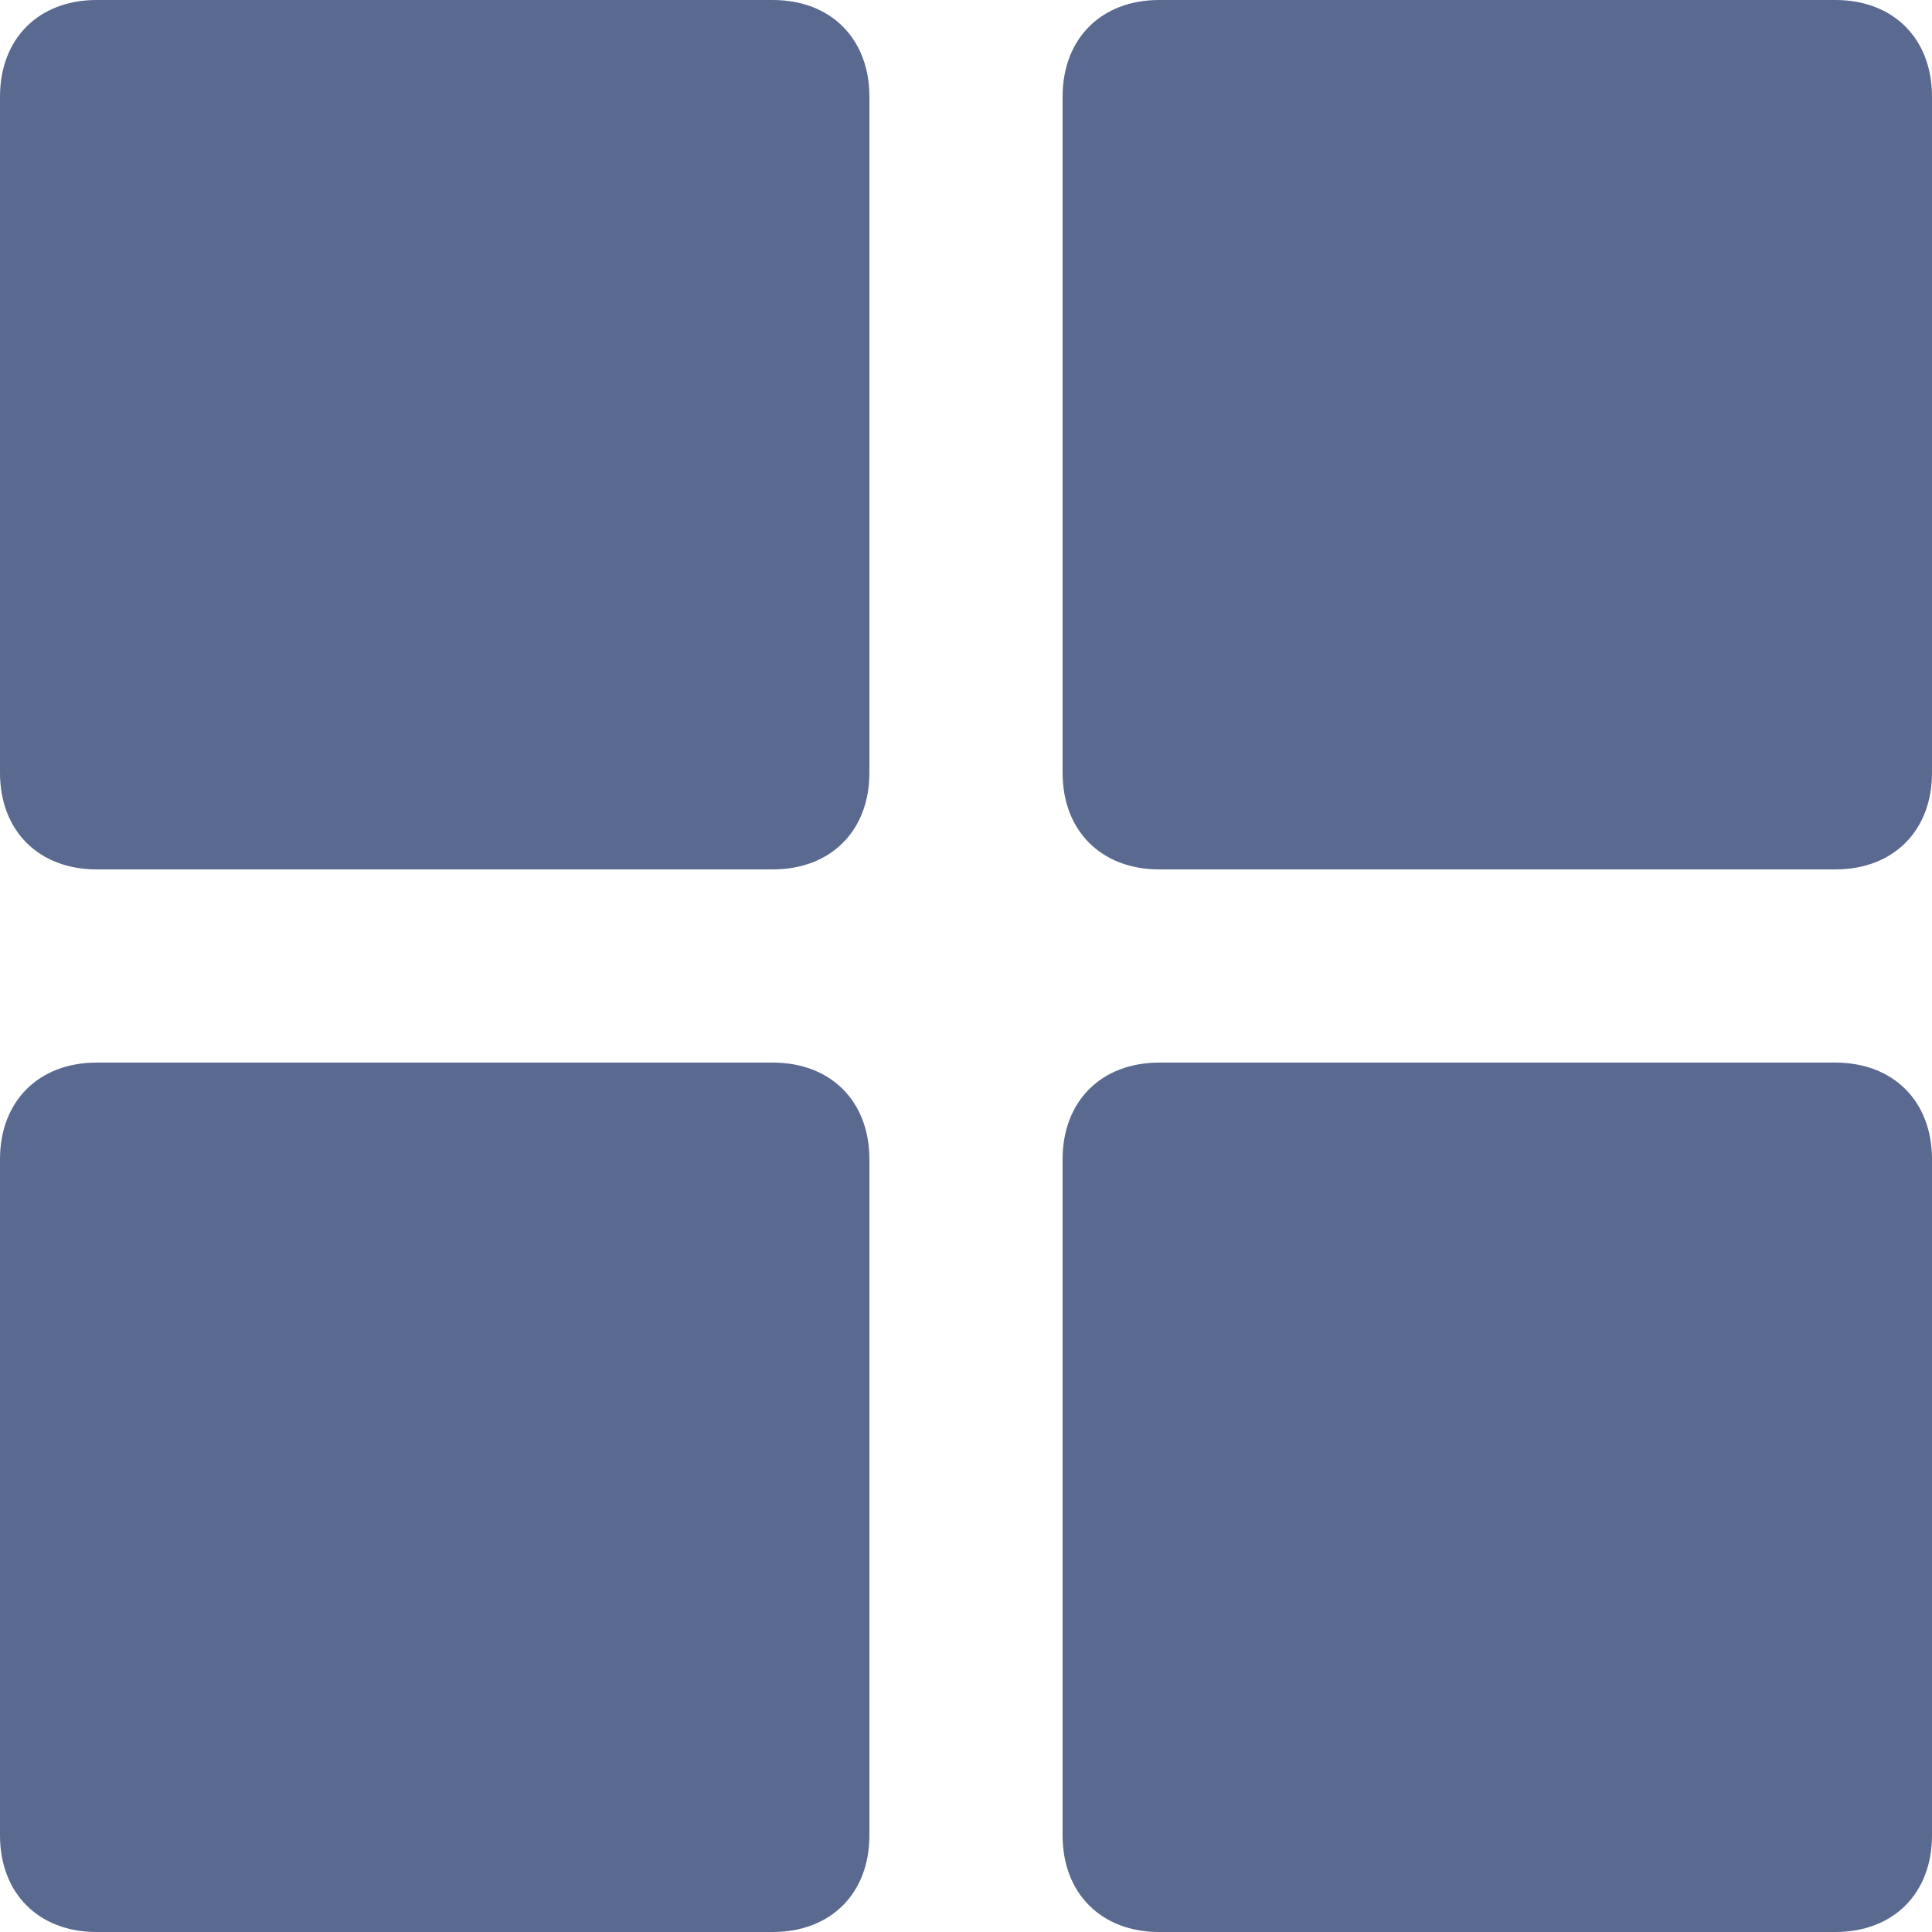
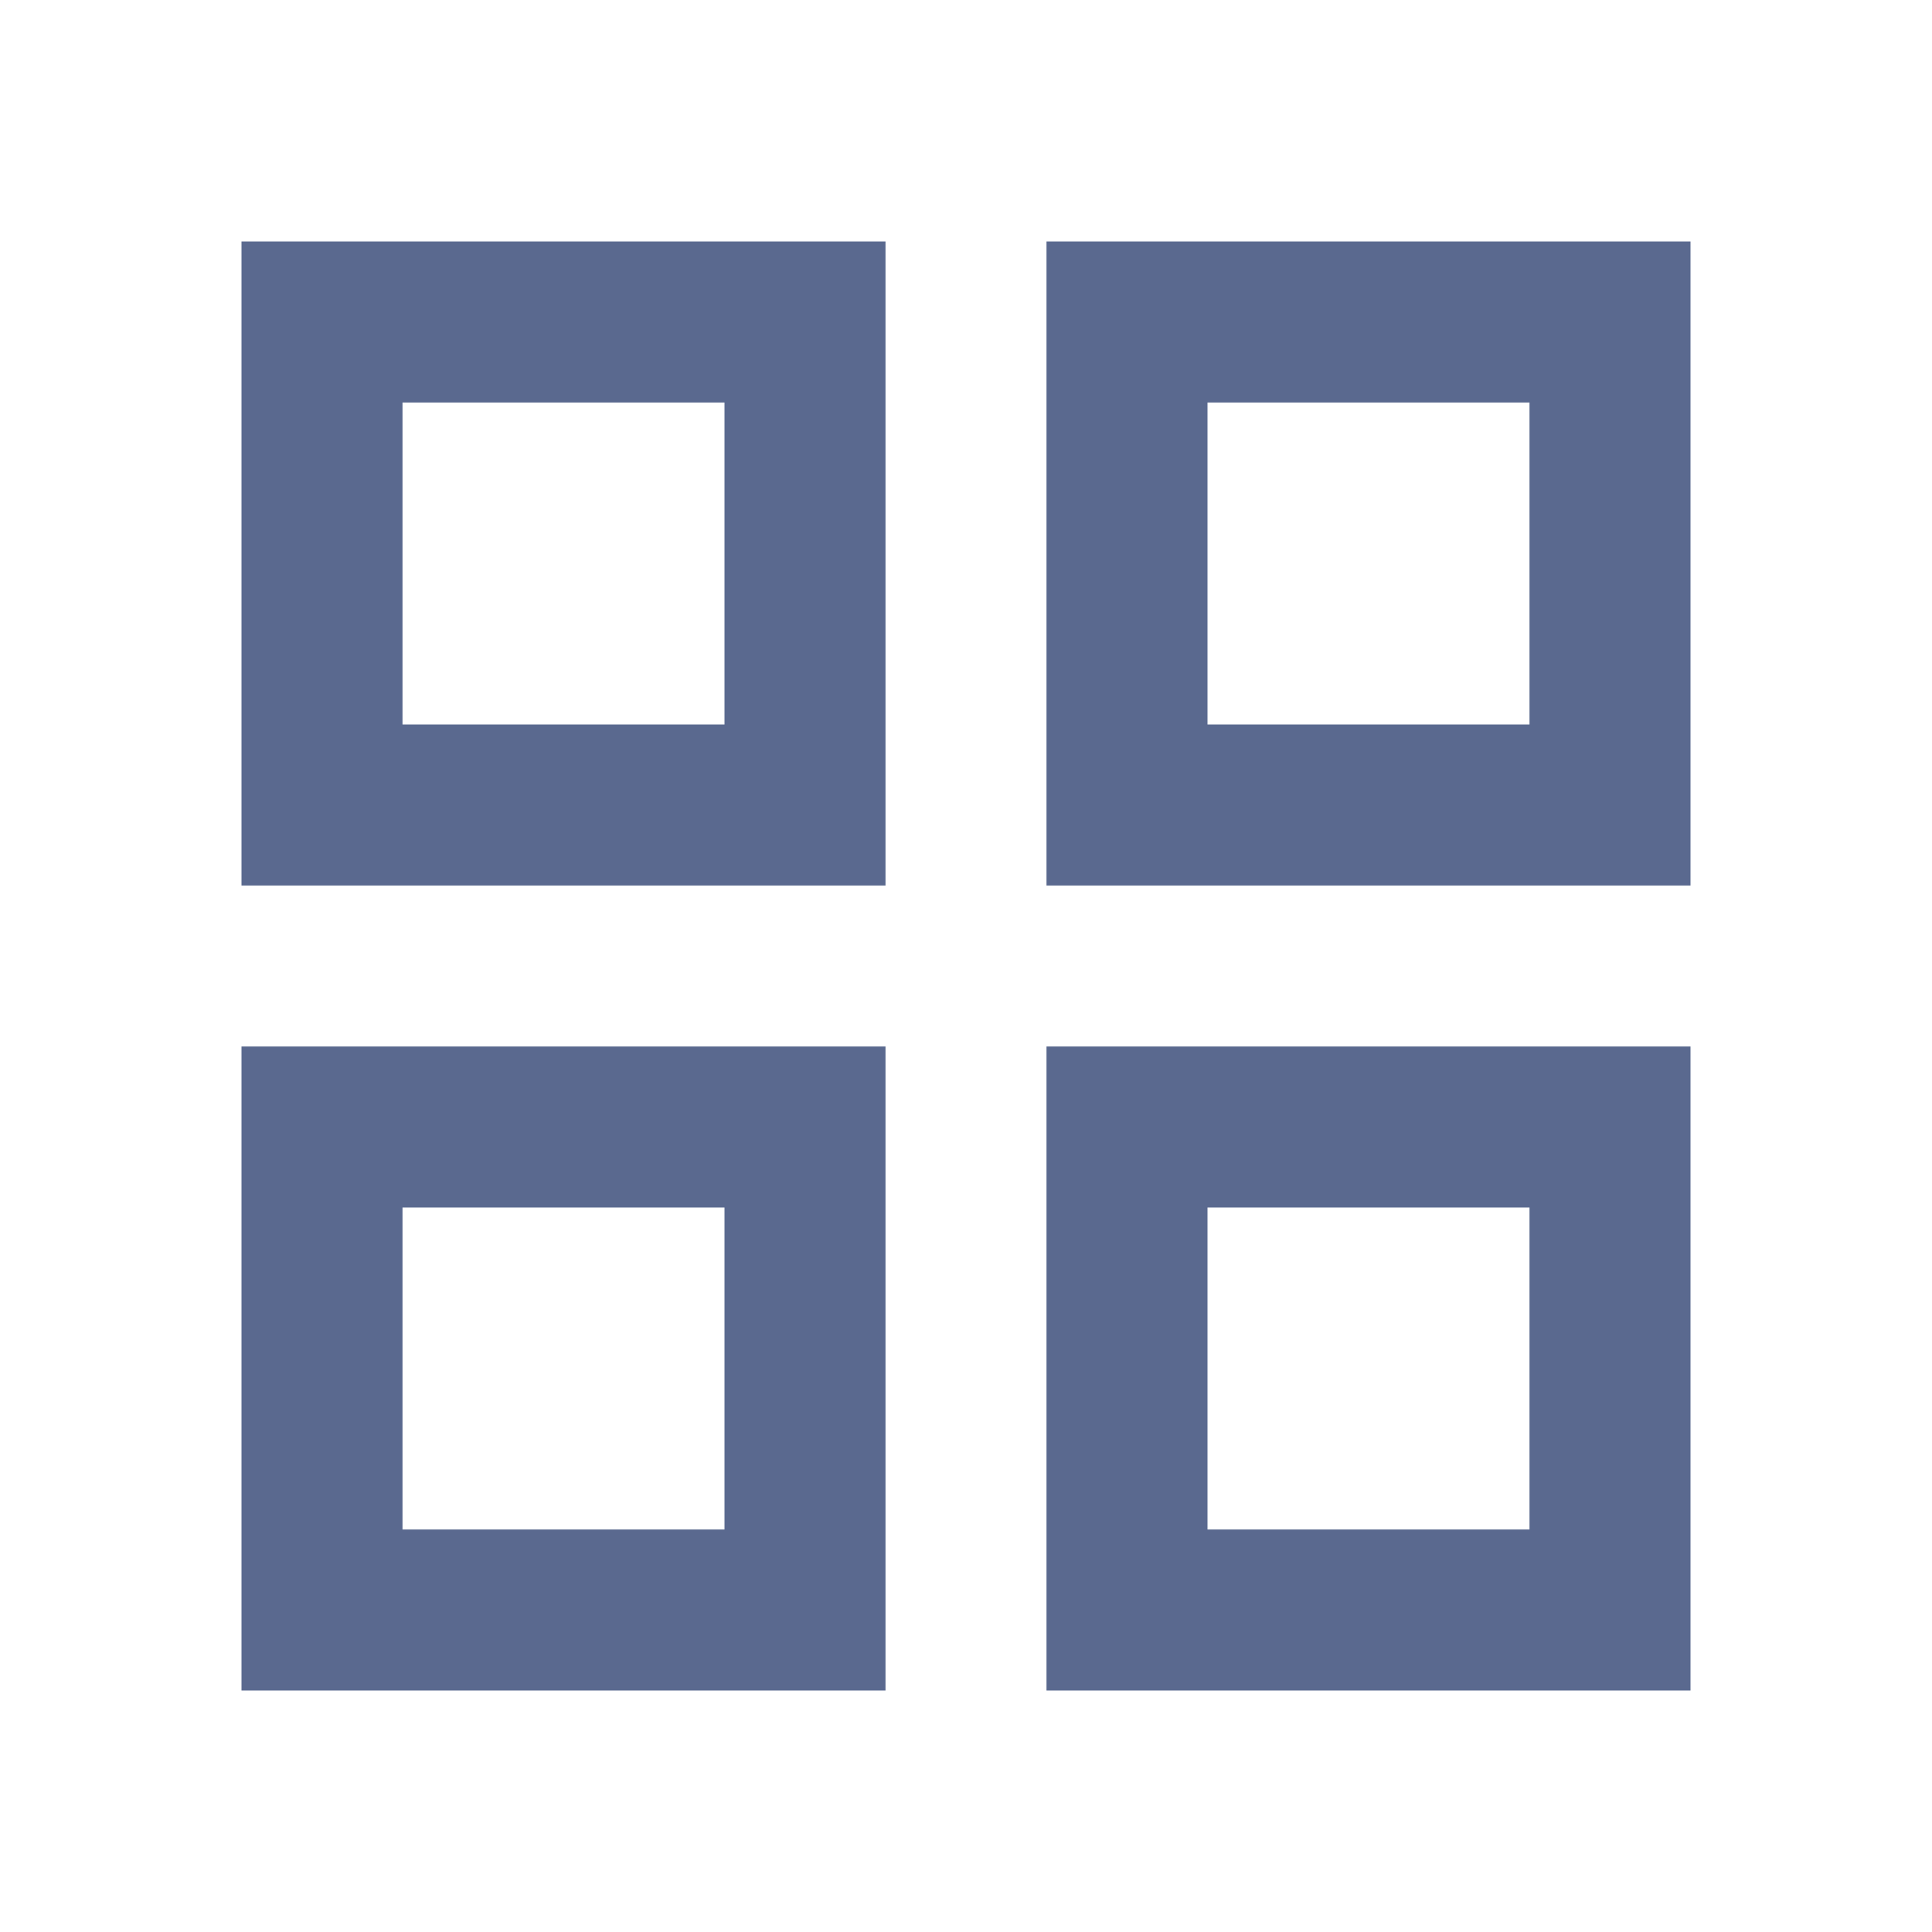
- <svg xmlns="http://www.w3.org/2000/svg" width="20" height="20">
-   <path d="M8 0H1C.4 0 0 .4 0 1v7c0 .6.4 1 1 1h7c.6 0 1-.4 1-1V1c0-.6-.4-1-1-1Zm0 11H1c-.6 0-1 .4-1 1v7c0 .6.4 1 1 1h7c.6 0 1-.4 1-1v-7c0-.6-.4-1-1-1ZM19 0h-7c-.6 0-1 .4-1 1v7c0 .6.4 1 1 1h7c.6 0 1-.4 1-1V1c0-.6-.4-1-1-1Zm0 11h-7c-.6 0-1 .4-1 1v7c0 .6.4 1 1 1h7c.6 0 1-.4 1-1v-7c0-.6-.4-1-1-1Z" fill="#5A698F" />
+ <svg xmlns="http://www.w3.org/2000/svg" height="24px" viewBox="0 -960 960 960" width="24px" fill="#5A698F">
+   <path d="M120-520v-320h320v320H120Zm0 400v-320h320v320H120Zm400-400v-320h320v320H520Zm0 400v-320h320v320H520ZM200-600h160v-160H200v160Zm400 0h160v-160H600v160Zm0 400h160v-160H600v160Zm-400 0h160v-160H200v160Zm400-400Zm0 240Zm-240 0Zm0-240Z" />
</svg>
